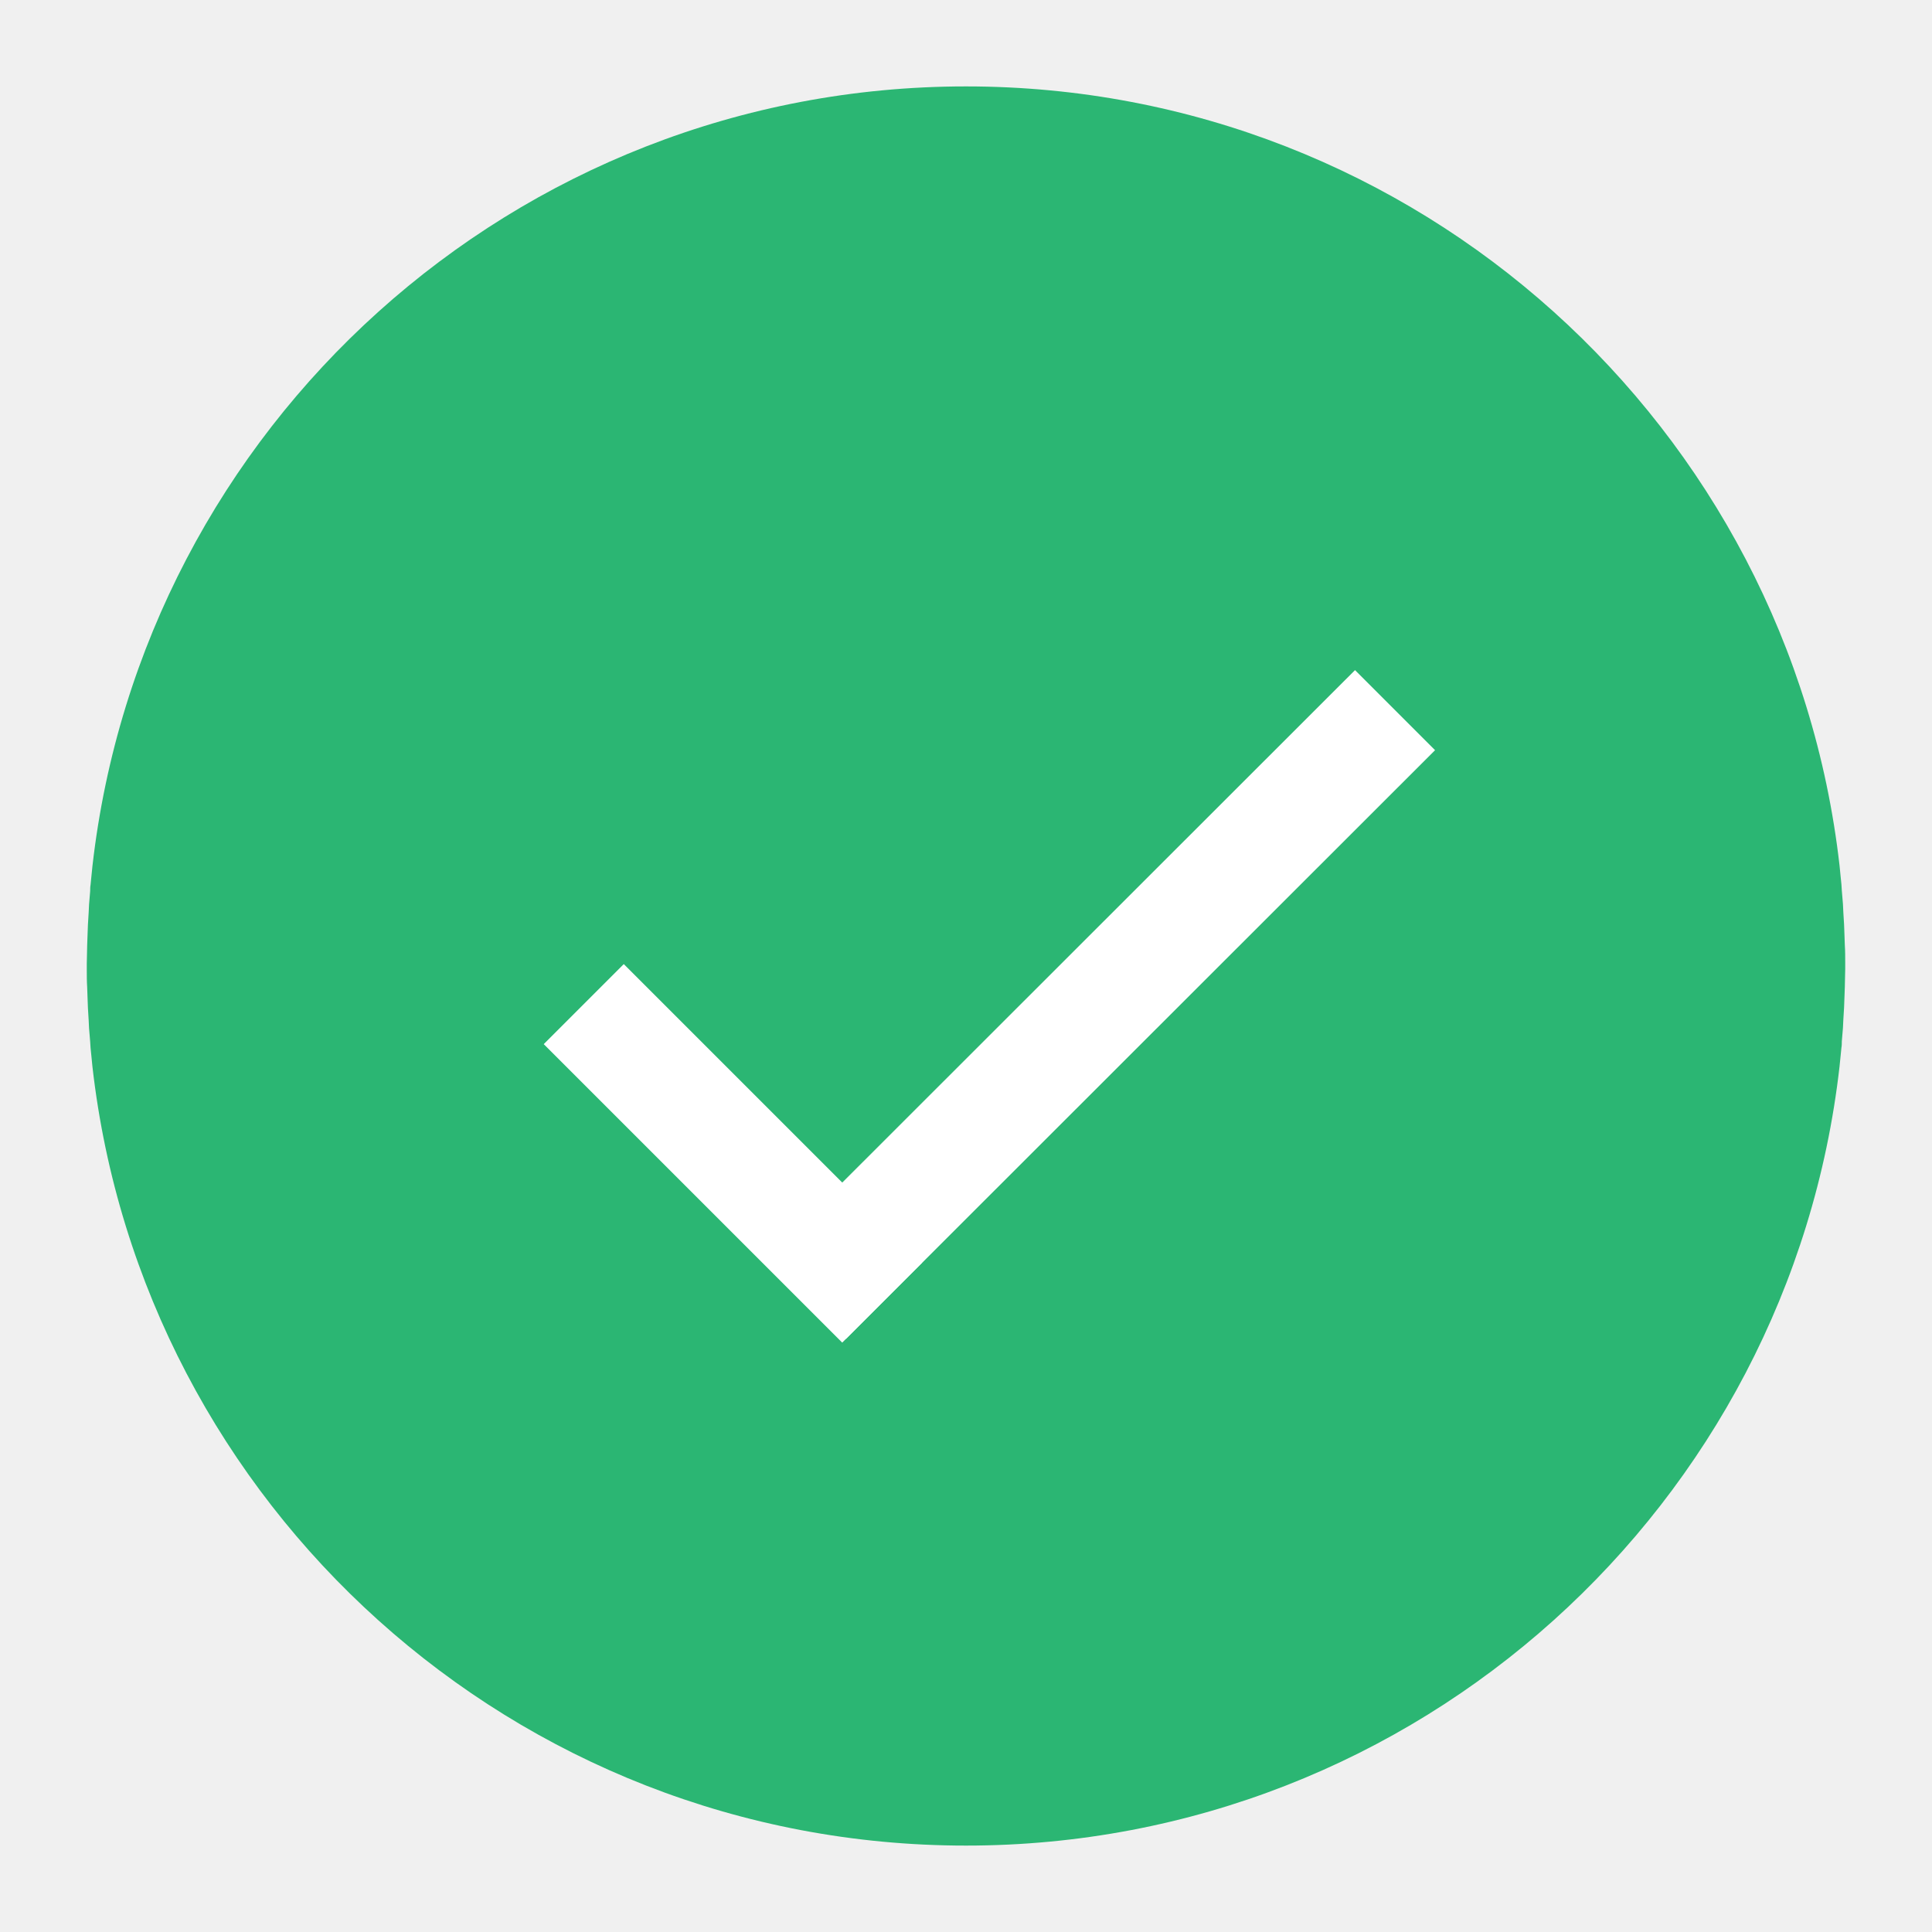
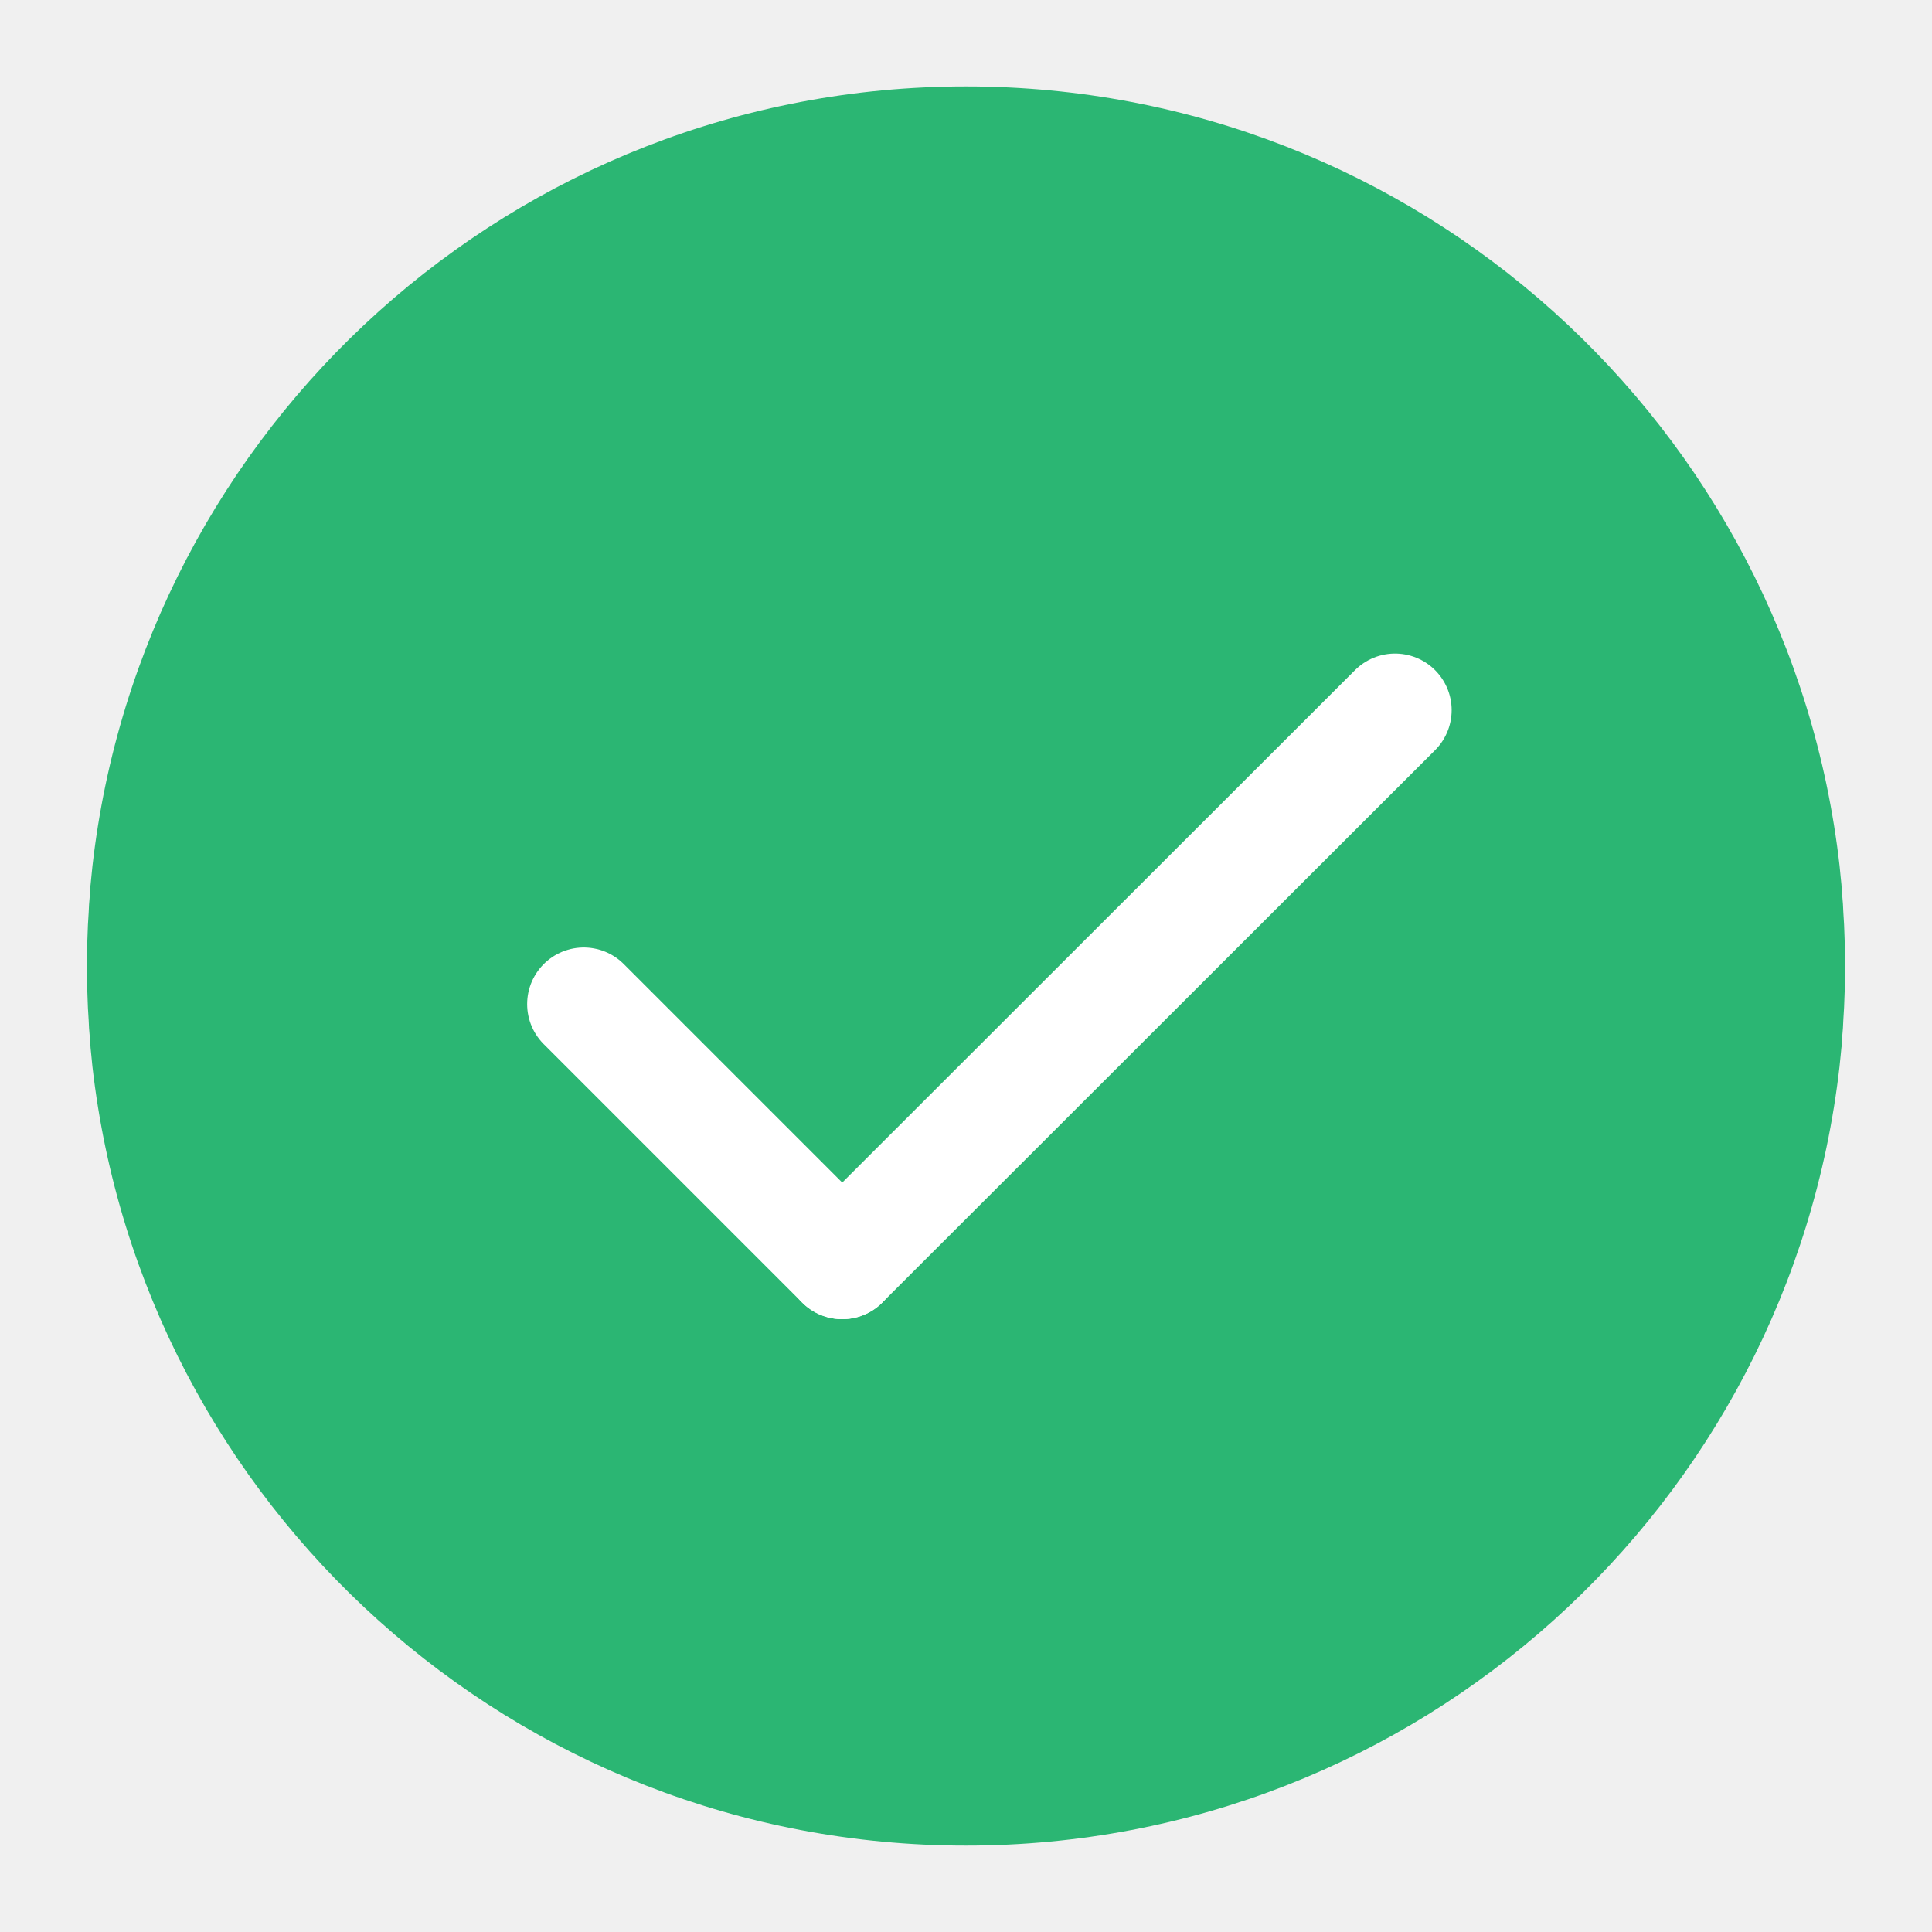
- <svg xmlns="http://www.w3.org/2000/svg" id="Layer_1" style="enable-background:new 0 0 512 512;" version="1.1" viewBox="0 0 512 512" xml:space="preserve">
+ <svg xmlns="http://www.w3.org/2000/svg" version="1.1" id="Layer_1" x="0px" y="0px" viewBox="0 0 512 512" style="enable-background:new 0 0 512 512;" xml:space="preserve">
  <style type="text/css">
	.st0{fill:#2BB673;}
- 	.st1{fill:none;stroke:#FFFFFF;stroke-width:30;stroke-miterlimit:10;}
+ 	.st1{fill:none;stroke:#FFFFFF;stroke-width:30;stroke-linecap:round;stroke-miterlimit:10;}
</style>
-   <path class="st0" d="M489,255.9c0-0.2,0-0.5,0-0.7c0-1.6,0-3.2-0.1-4.7c0-0.9-0.1-1.8-0.1-2.8c0-0.9-0.1-1.8-0.1-2.7  c-0.1-1.1-0.1-2.2-0.2-3.3c0-0.7-0.1-1.4-0.1-2.1c-0.1-1.2-0.2-2.4-0.3-3.6c0-0.5-0.1-1.1-0.1-1.6c-0.1-1.3-0.3-2.6-0.4-4  c0-0.3-0.1-0.7-0.1-1C474.3,113.2,375.7,22.9,256,22.9S37.7,113.2,24.5,229.5c0,0.3-0.1,0.7-0.1,1c-0.1,1.3-0.3,2.6-0.4,4  c-0.1,0.5-0.1,1.1-0.1,1.6c-0.1,1.2-0.2,2.4-0.3,3.6c0,0.7-0.1,1.4-0.1,2.1c-0.1,1.1-0.1,2.2-0.2,3.3c0,0.9-0.1,1.8-0.1,2.7  c0,0.9-0.1,1.8-0.1,2.8c0,1.6-0.1,3.2-0.1,4.7c0,0.2,0,0.5,0,0.7c0,0,0,0,0,0.1s0,0,0,0.1c0,0.2,0,0.5,0,0.7c0,1.6,0,3.2,0.1,4.7  c0,0.9,0.1,1.8,0.1,2.8c0,0.9,0.1,1.8,0.1,2.7c0.1,1.1,0.1,2.2,0.2,3.3c0,0.7,0.1,1.4,0.1,2.1c0.1,1.2,0.2,2.4,0.3,3.6  c0,0.5,0.1,1.1,0.1,1.6c0.1,1.3,0.3,2.6,0.4,4c0,0.3,0.1,0.7,0.1,1C37.7,398.8,136.3,489.1,256,489.1s218.3-90.3,231.5-206.5  c0-0.3,0.1-0.7,0.1-1c0.1-1.3,0.3-2.6,0.4-4c0.1-0.5,0.1-1.1,0.1-1.6c0.1-1.2,0.2-2.4,0.3-3.6c0-0.7,0.1-1.4,0.1-2.1  c0.1-1.1,0.1-2.2,0.2-3.3c0-0.9,0.1-1.8,0.1-2.7c0-0.9,0.1-1.8,0.1-2.8c0-1.6,0.1-3.2,0.1-4.7c0-0.2,0-0.5,0-0.7  C489,256,489,256,489,255.9C489,256,489,256,489,255.9z" id="XMLID_3_" />
+   <path id="XMLID_3_" class="st0" d="M489,255.9c0-0.2,0-0.5,0-0.7c0-1.6,0-3.2-0.1-4.7c0-0.9-0.1-1.8-0.1-2.8c0-0.9-0.1-1.8-0.1-2.7  c-0.1-1.1-0.1-2.2-0.2-3.3c0-0.7-0.1-1.4-0.1-2.1c-0.1-1.2-0.2-2.4-0.3-3.6c0-0.5-0.1-1.1-0.1-1.6c-0.1-1.3-0.3-2.6-0.4-4  c0-0.3-0.1-0.7-0.1-1C474.3,113.2,375.7,22.9,256,22.9S37.7,113.2,24.5,229.5c0,0.3-0.1,0.7-0.1,1c-0.1,1.3-0.3,2.6-0.4,4  c-0.1,0.5-0.1,1.1-0.1,1.6c-0.1,1.2-0.2,2.4-0.3,3.6c0,0.7-0.1,1.4-0.1,2.1c-0.1,1.1-0.1,2.2-0.2,3.3c0,0.9-0.1,1.8-0.1,2.7  s-0.1,1.8-0.1,2.8c0,1.6-0.1,3.2-0.1,4.7c0,0.2,0,0.5,0,0.7c0,0,0,0,0,0.1s0,0,0,0.1c0,0.2,0,0.5,0,0.7c0,1.6,0,3.2,0.1,4.7  c0,0.9,0.1,1.8,0.1,2.8c0,0.9,0.1,1.8,0.1,2.7c0.1,1.1,0.1,2.2,0.2,3.3c0,0.7,0.1,1.4,0.1,2.1c0.1,1.2,0.2,2.4,0.3,3.6  c0,0.5,0.1,1.1,0.1,1.6c0.1,1.3,0.3,2.6,0.4,4c0,0.3,0.1,0.7,0.1,1C37.7,398.8,136.3,489.1,256,489.1s218.3-90.3,231.5-206.5  c0-0.3,0.1-0.7,0.1-1c0.1-1.3,0.3-2.6,0.4-4c0.1-0.5,0.1-1.1,0.1-1.6c0.1-1.2,0.2-2.4,0.3-3.6c0-0.7,0.1-1.4,0.1-2.1  c0.1-1.1,0.1-2.2,0.2-3.3c0-0.9,0.1-1.8,0.1-2.7c0-0.9,0.1-1.8,0.1-2.8c0-1.6,0.1-3.2,0.1-4.7c0-0.2,0-0.5,0-0.7  C489,256,489,256,489,255.9C489,256,489,256,489,255.9z" />
  <g id="XMLID_1_">
-     <line class="st1" id="XMLID_2_" x1="213.6" x2="369.7" y1="344.2" y2="188.2" />
-     <line class="st1" id="XMLID_4_" x1="233.8" x2="154.7" y1="345.2" y2="266.1" />
+     <line id="XMLID_2_" class="st1" x1="223.2" y1="334.6" x2="369.7" y2="188.2" />
+     <line id="XMLID_4_" class="st1" x1="223.2" y1="334.6" x2="154.7" y2="266.1" />
  </g>
</svg>
